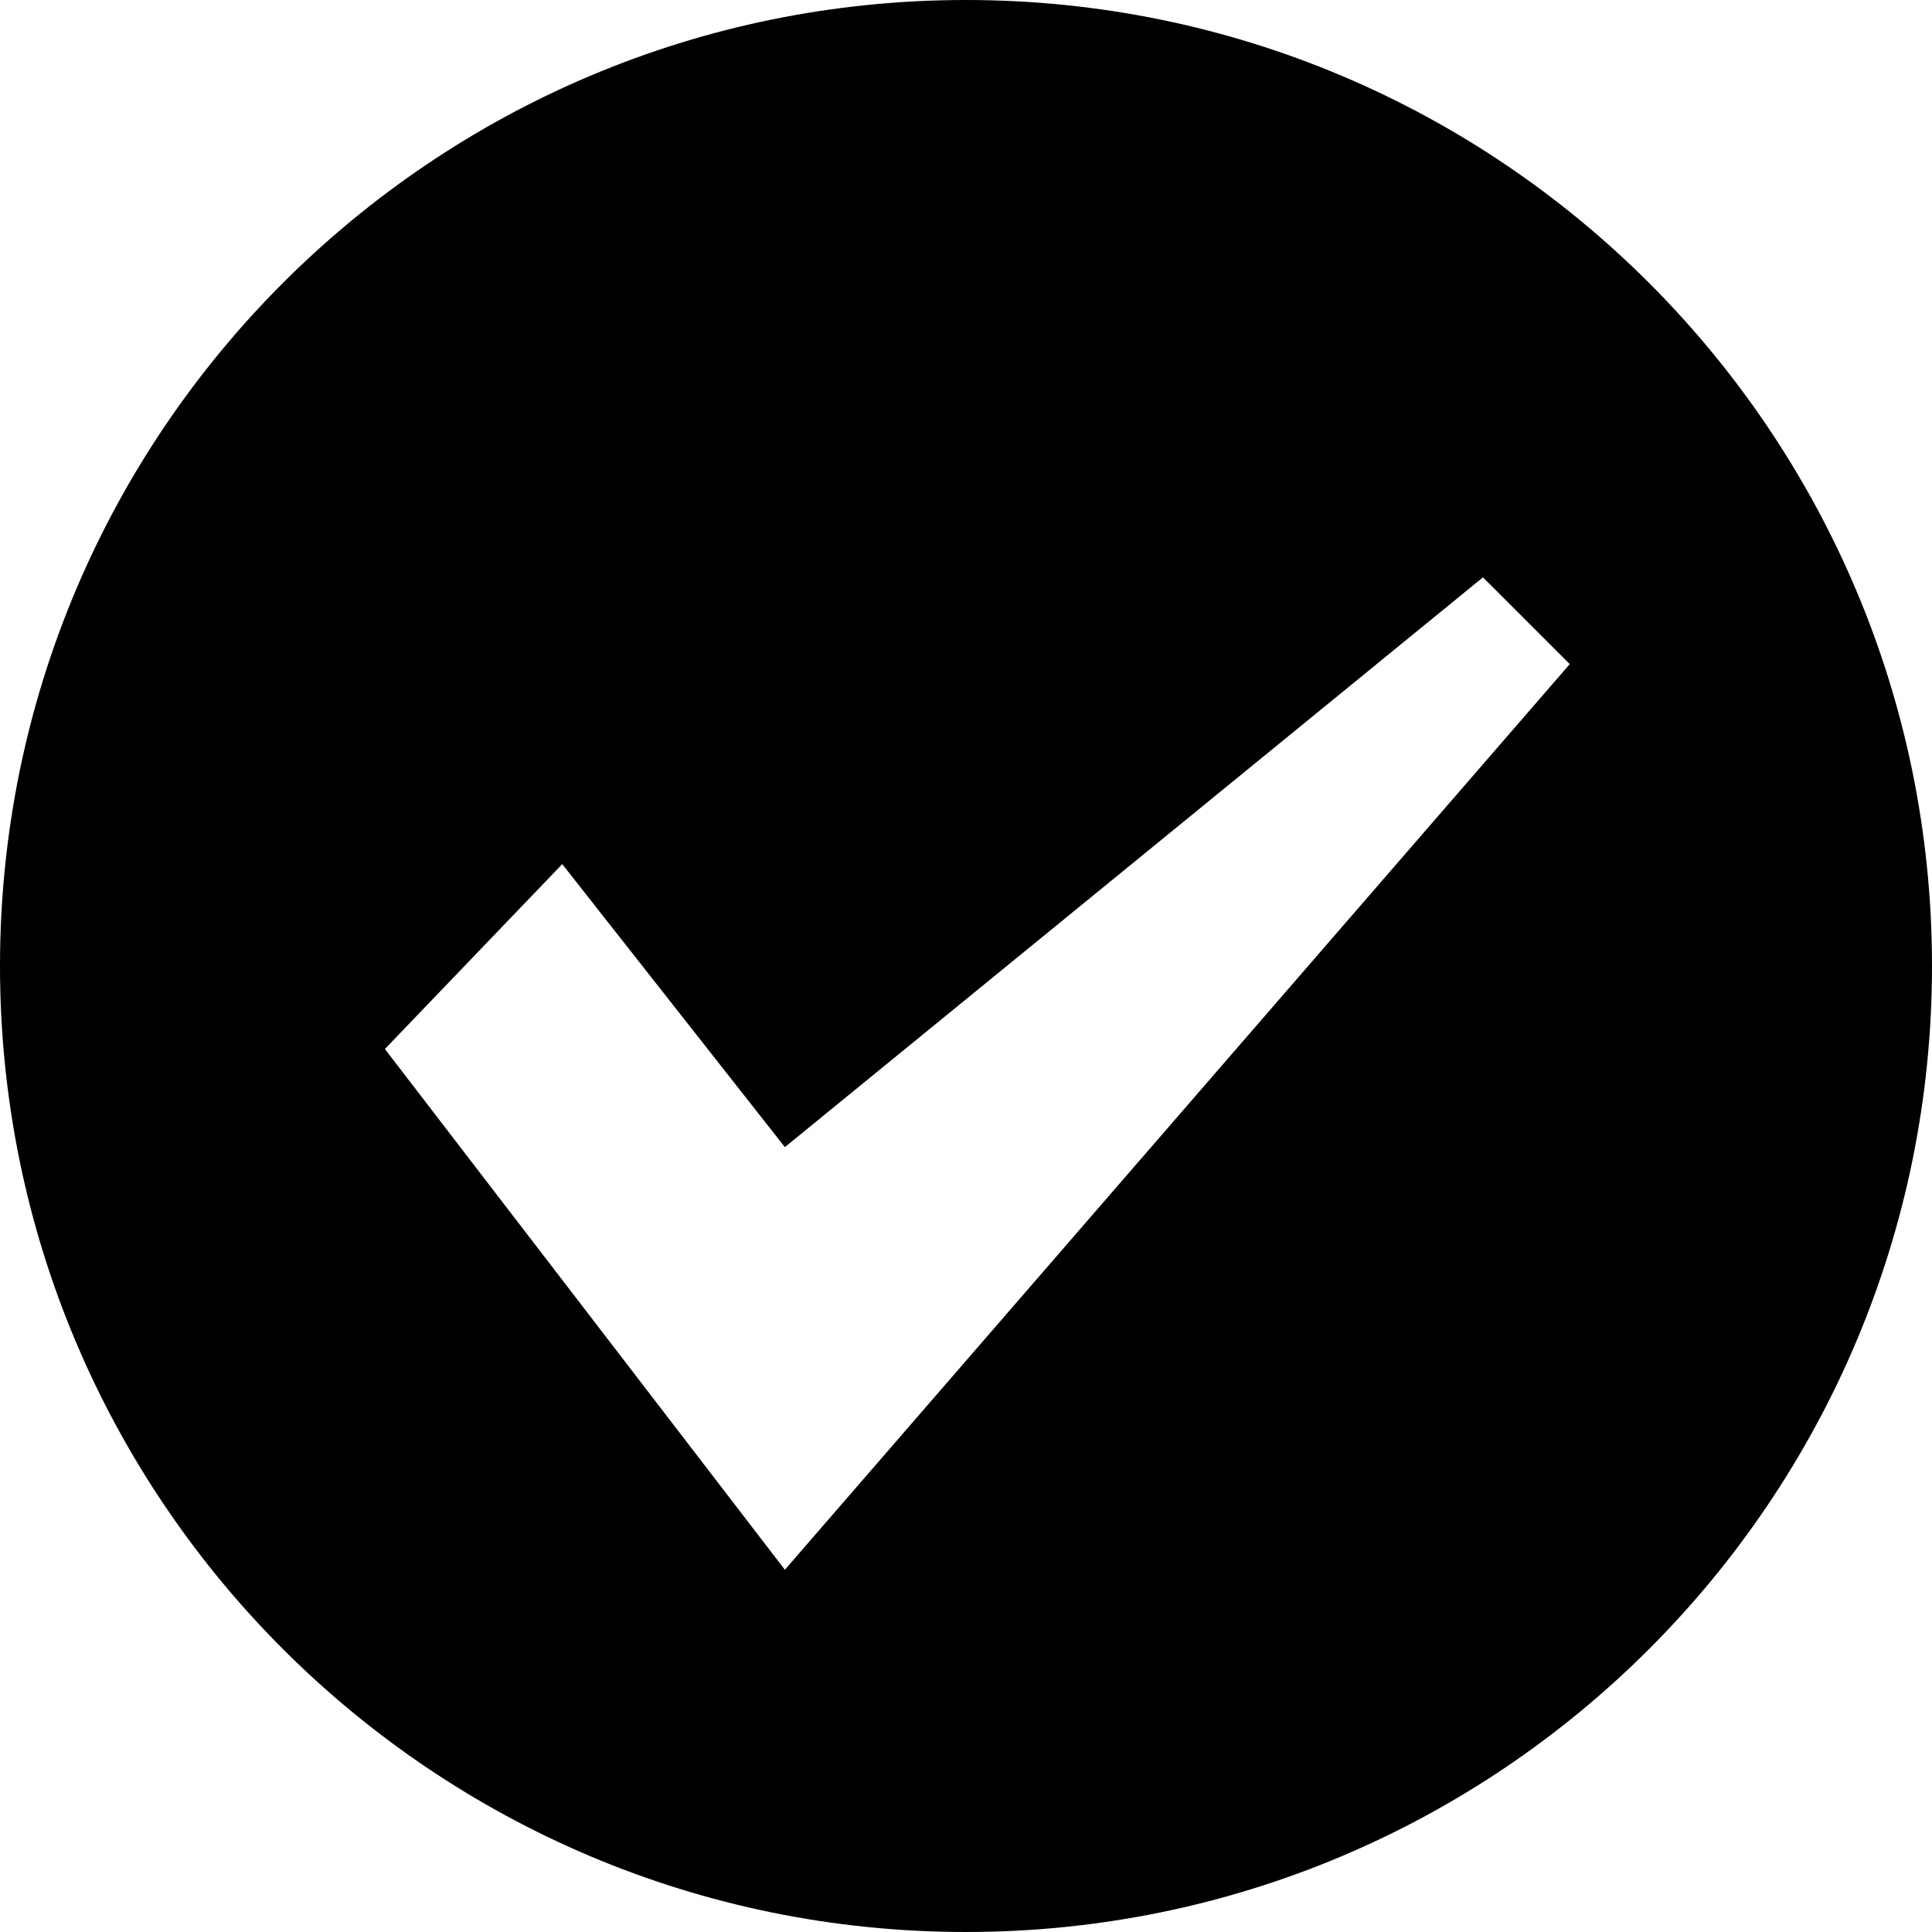
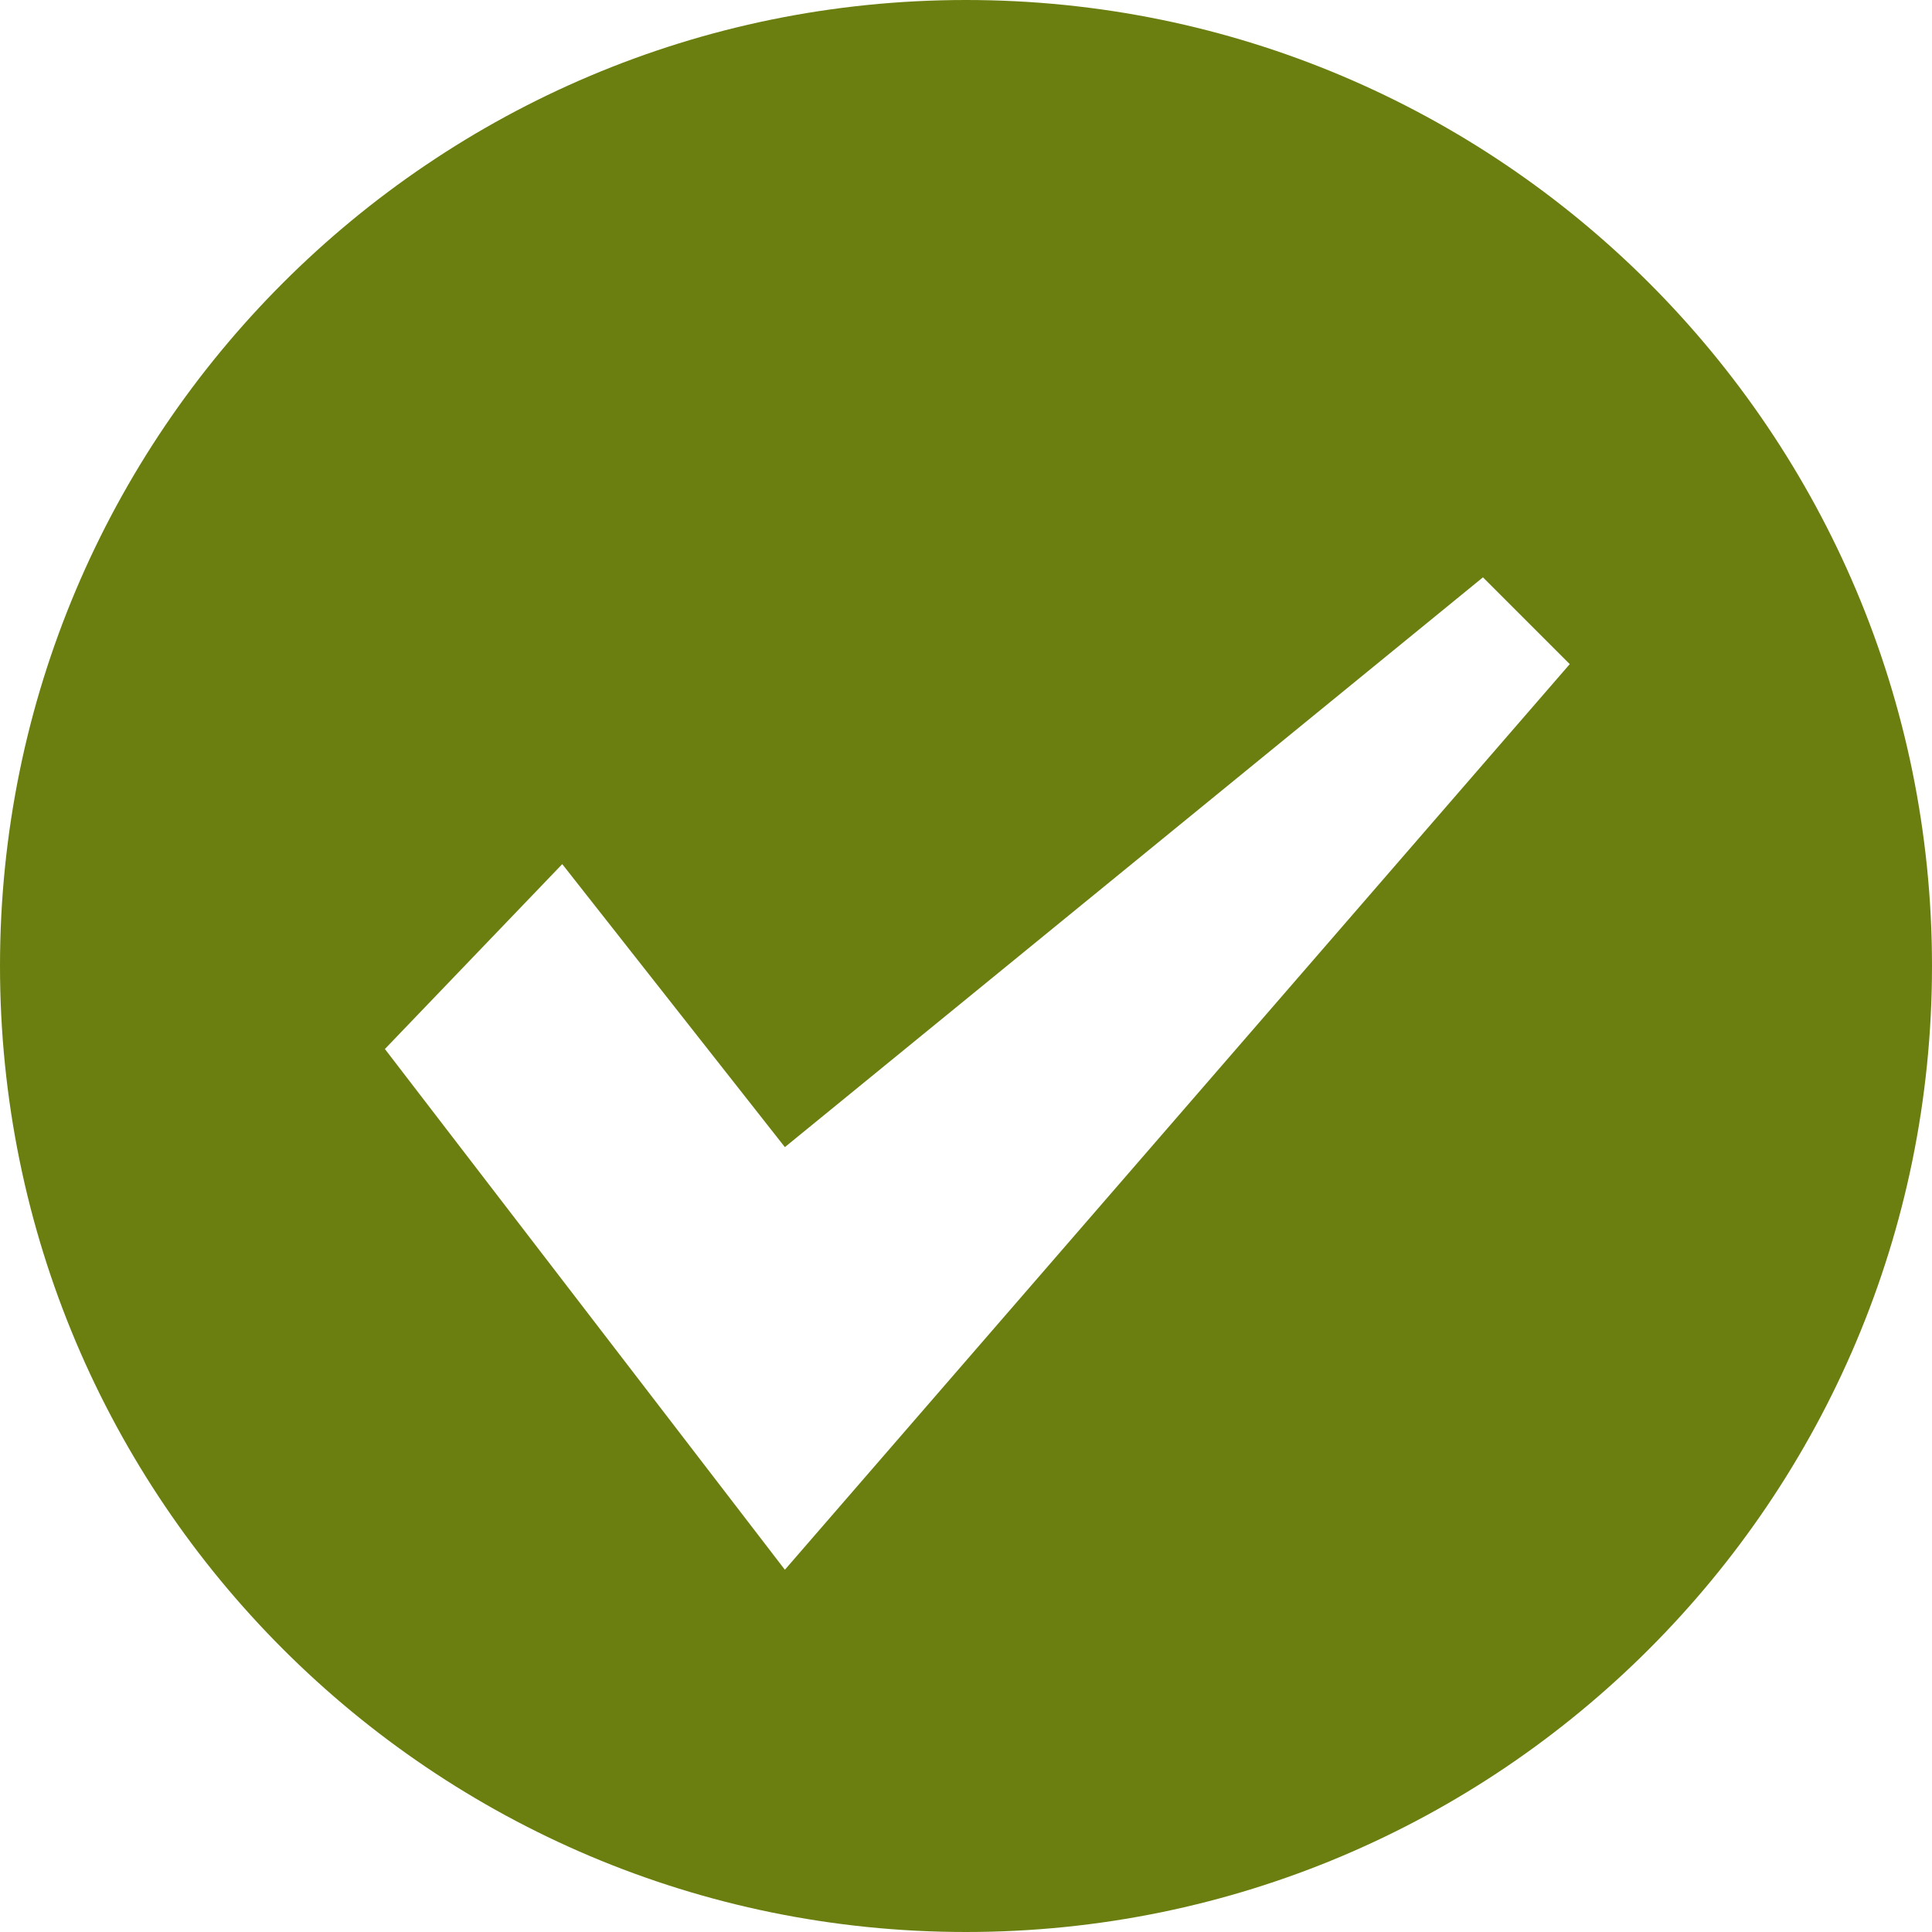
<svg xmlns="http://www.w3.org/2000/svg" width="512" height="512">
-   <path d="M256 0c-141.385 0-256 114.615-256 256s114.615 256 256 256 256-114.615 256-256-114.615-256-256-256zm-48 416l-106-138 47-49 59 75 185-151 23 23-208 240z" />
+   <path fill="#6b7f10" d="M256 0c-141.385 0-256 114.615-256 256s114.615 256 256 256 256-114.615 256-256-114.615-256-256-256zm-48 416l-106-138 47-49 59 75 185-151 23 23-208 240z" />
</svg>
